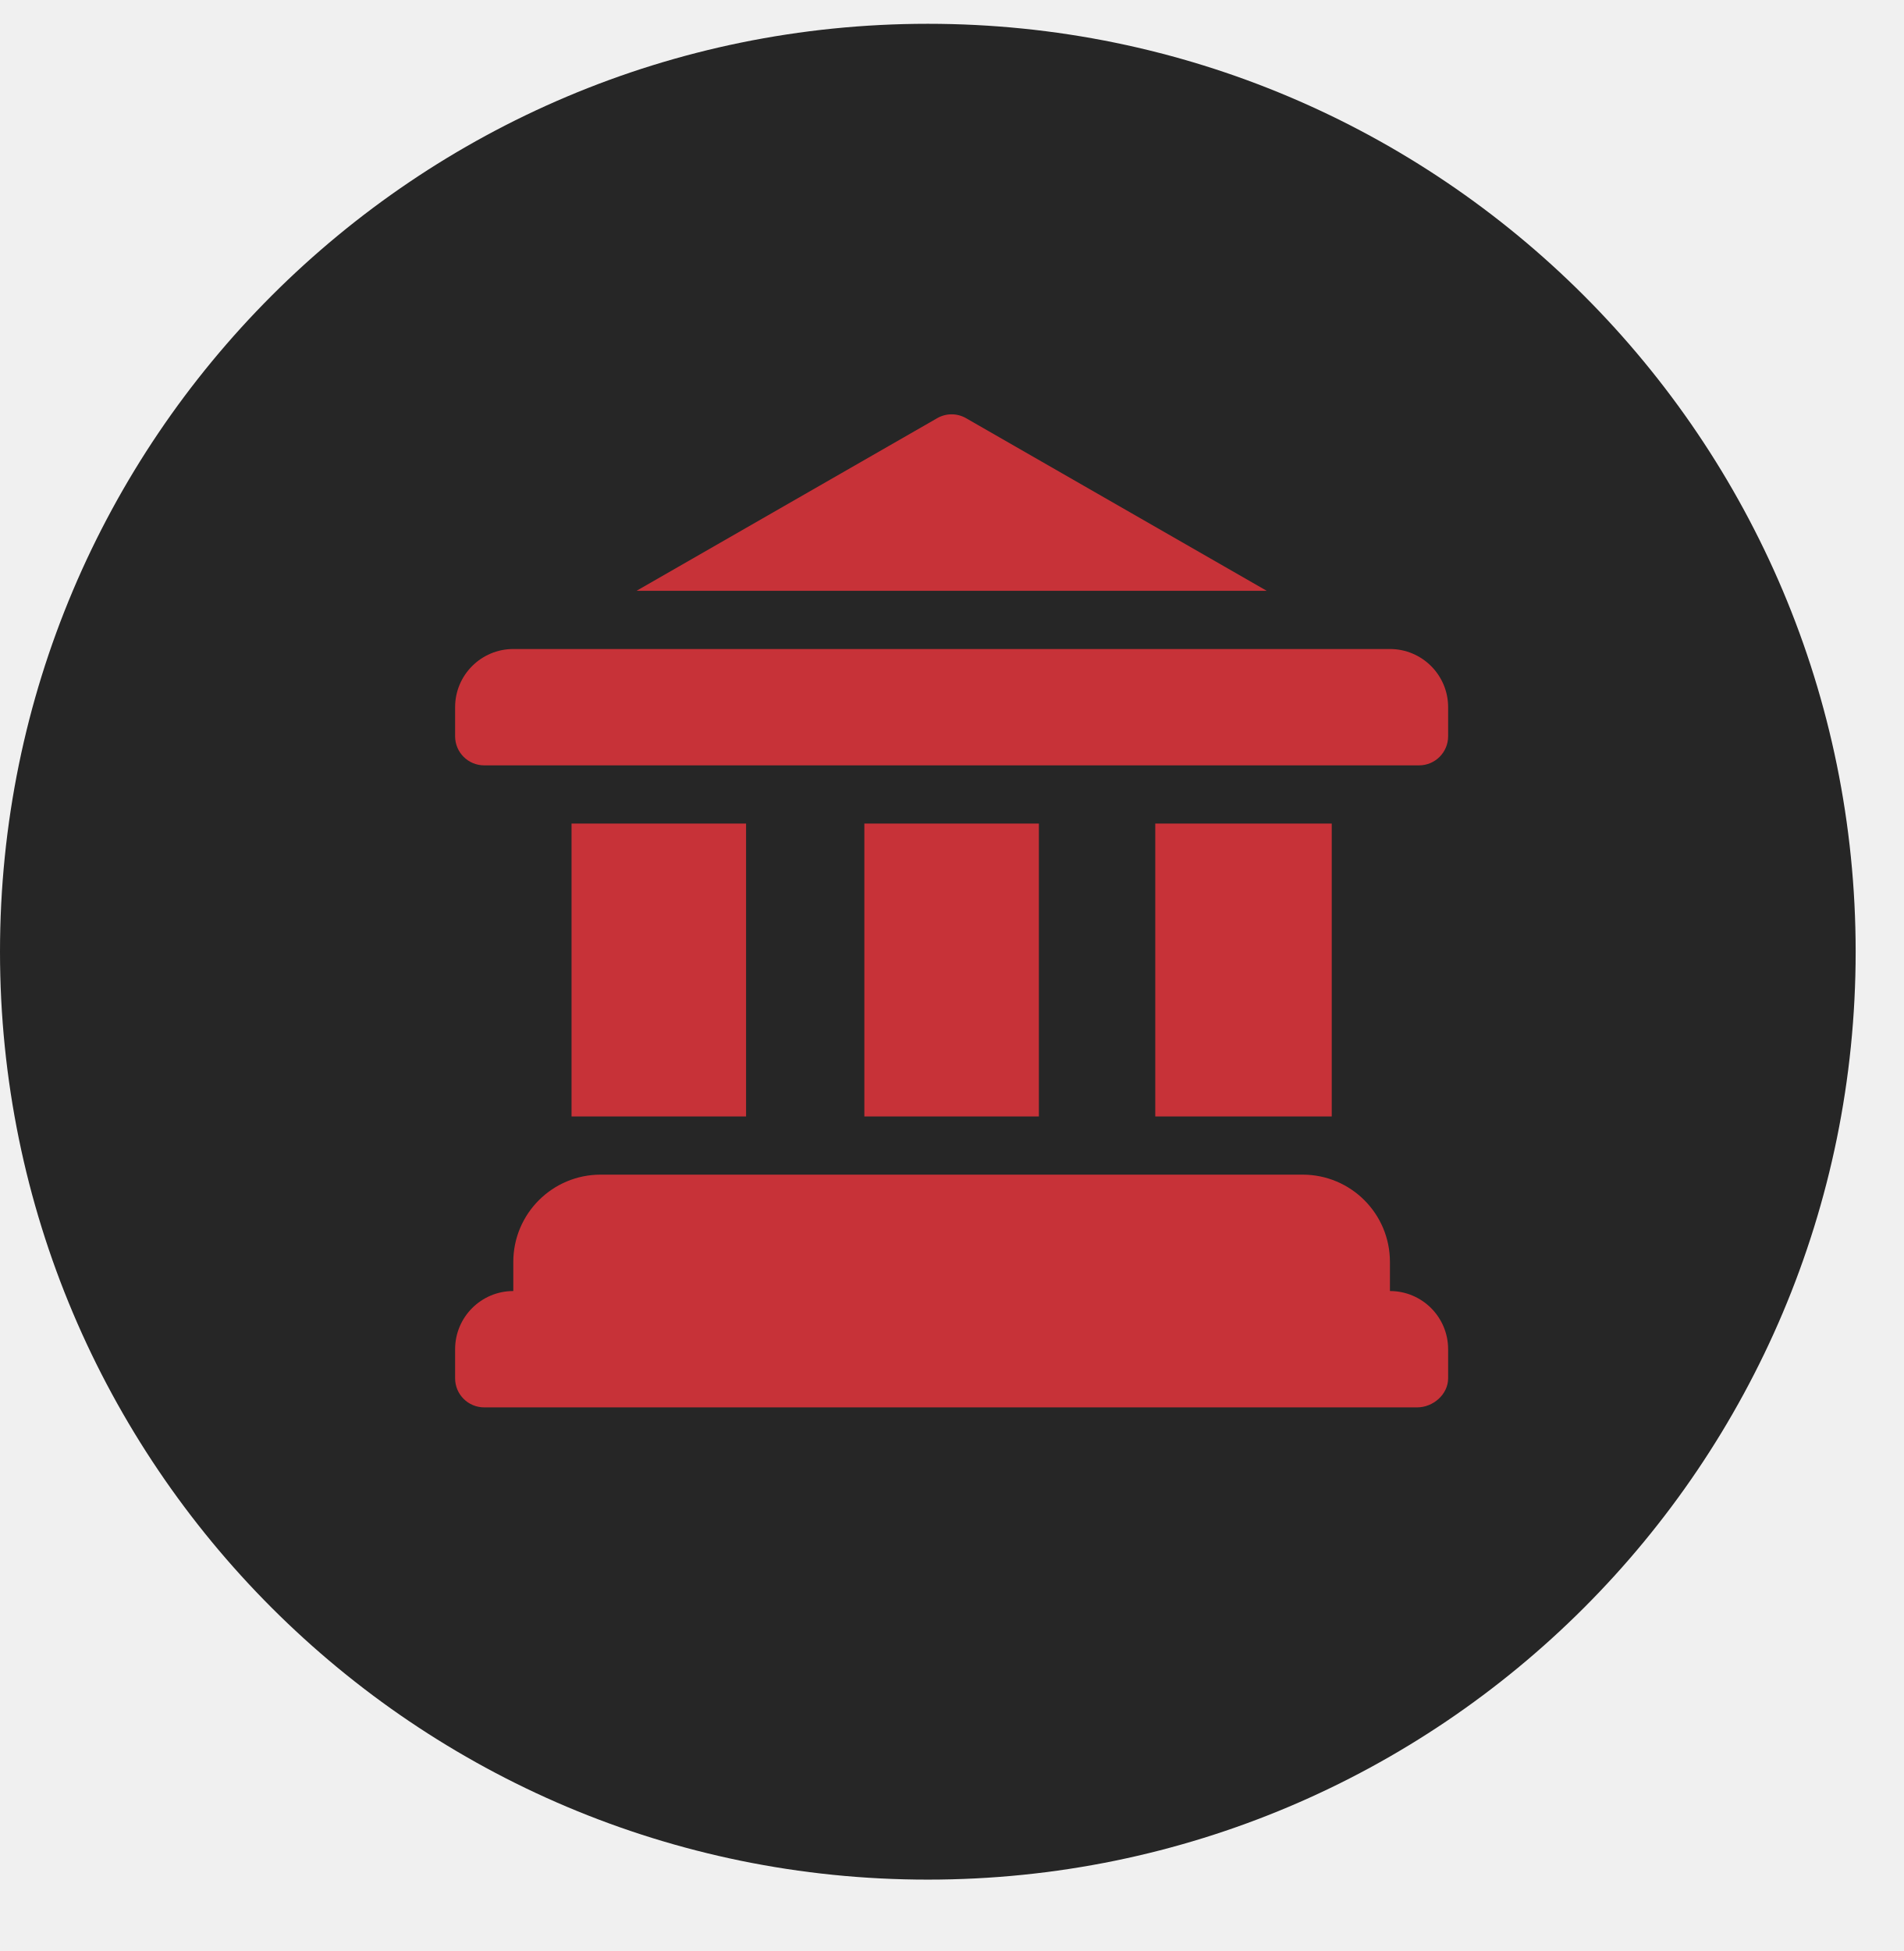
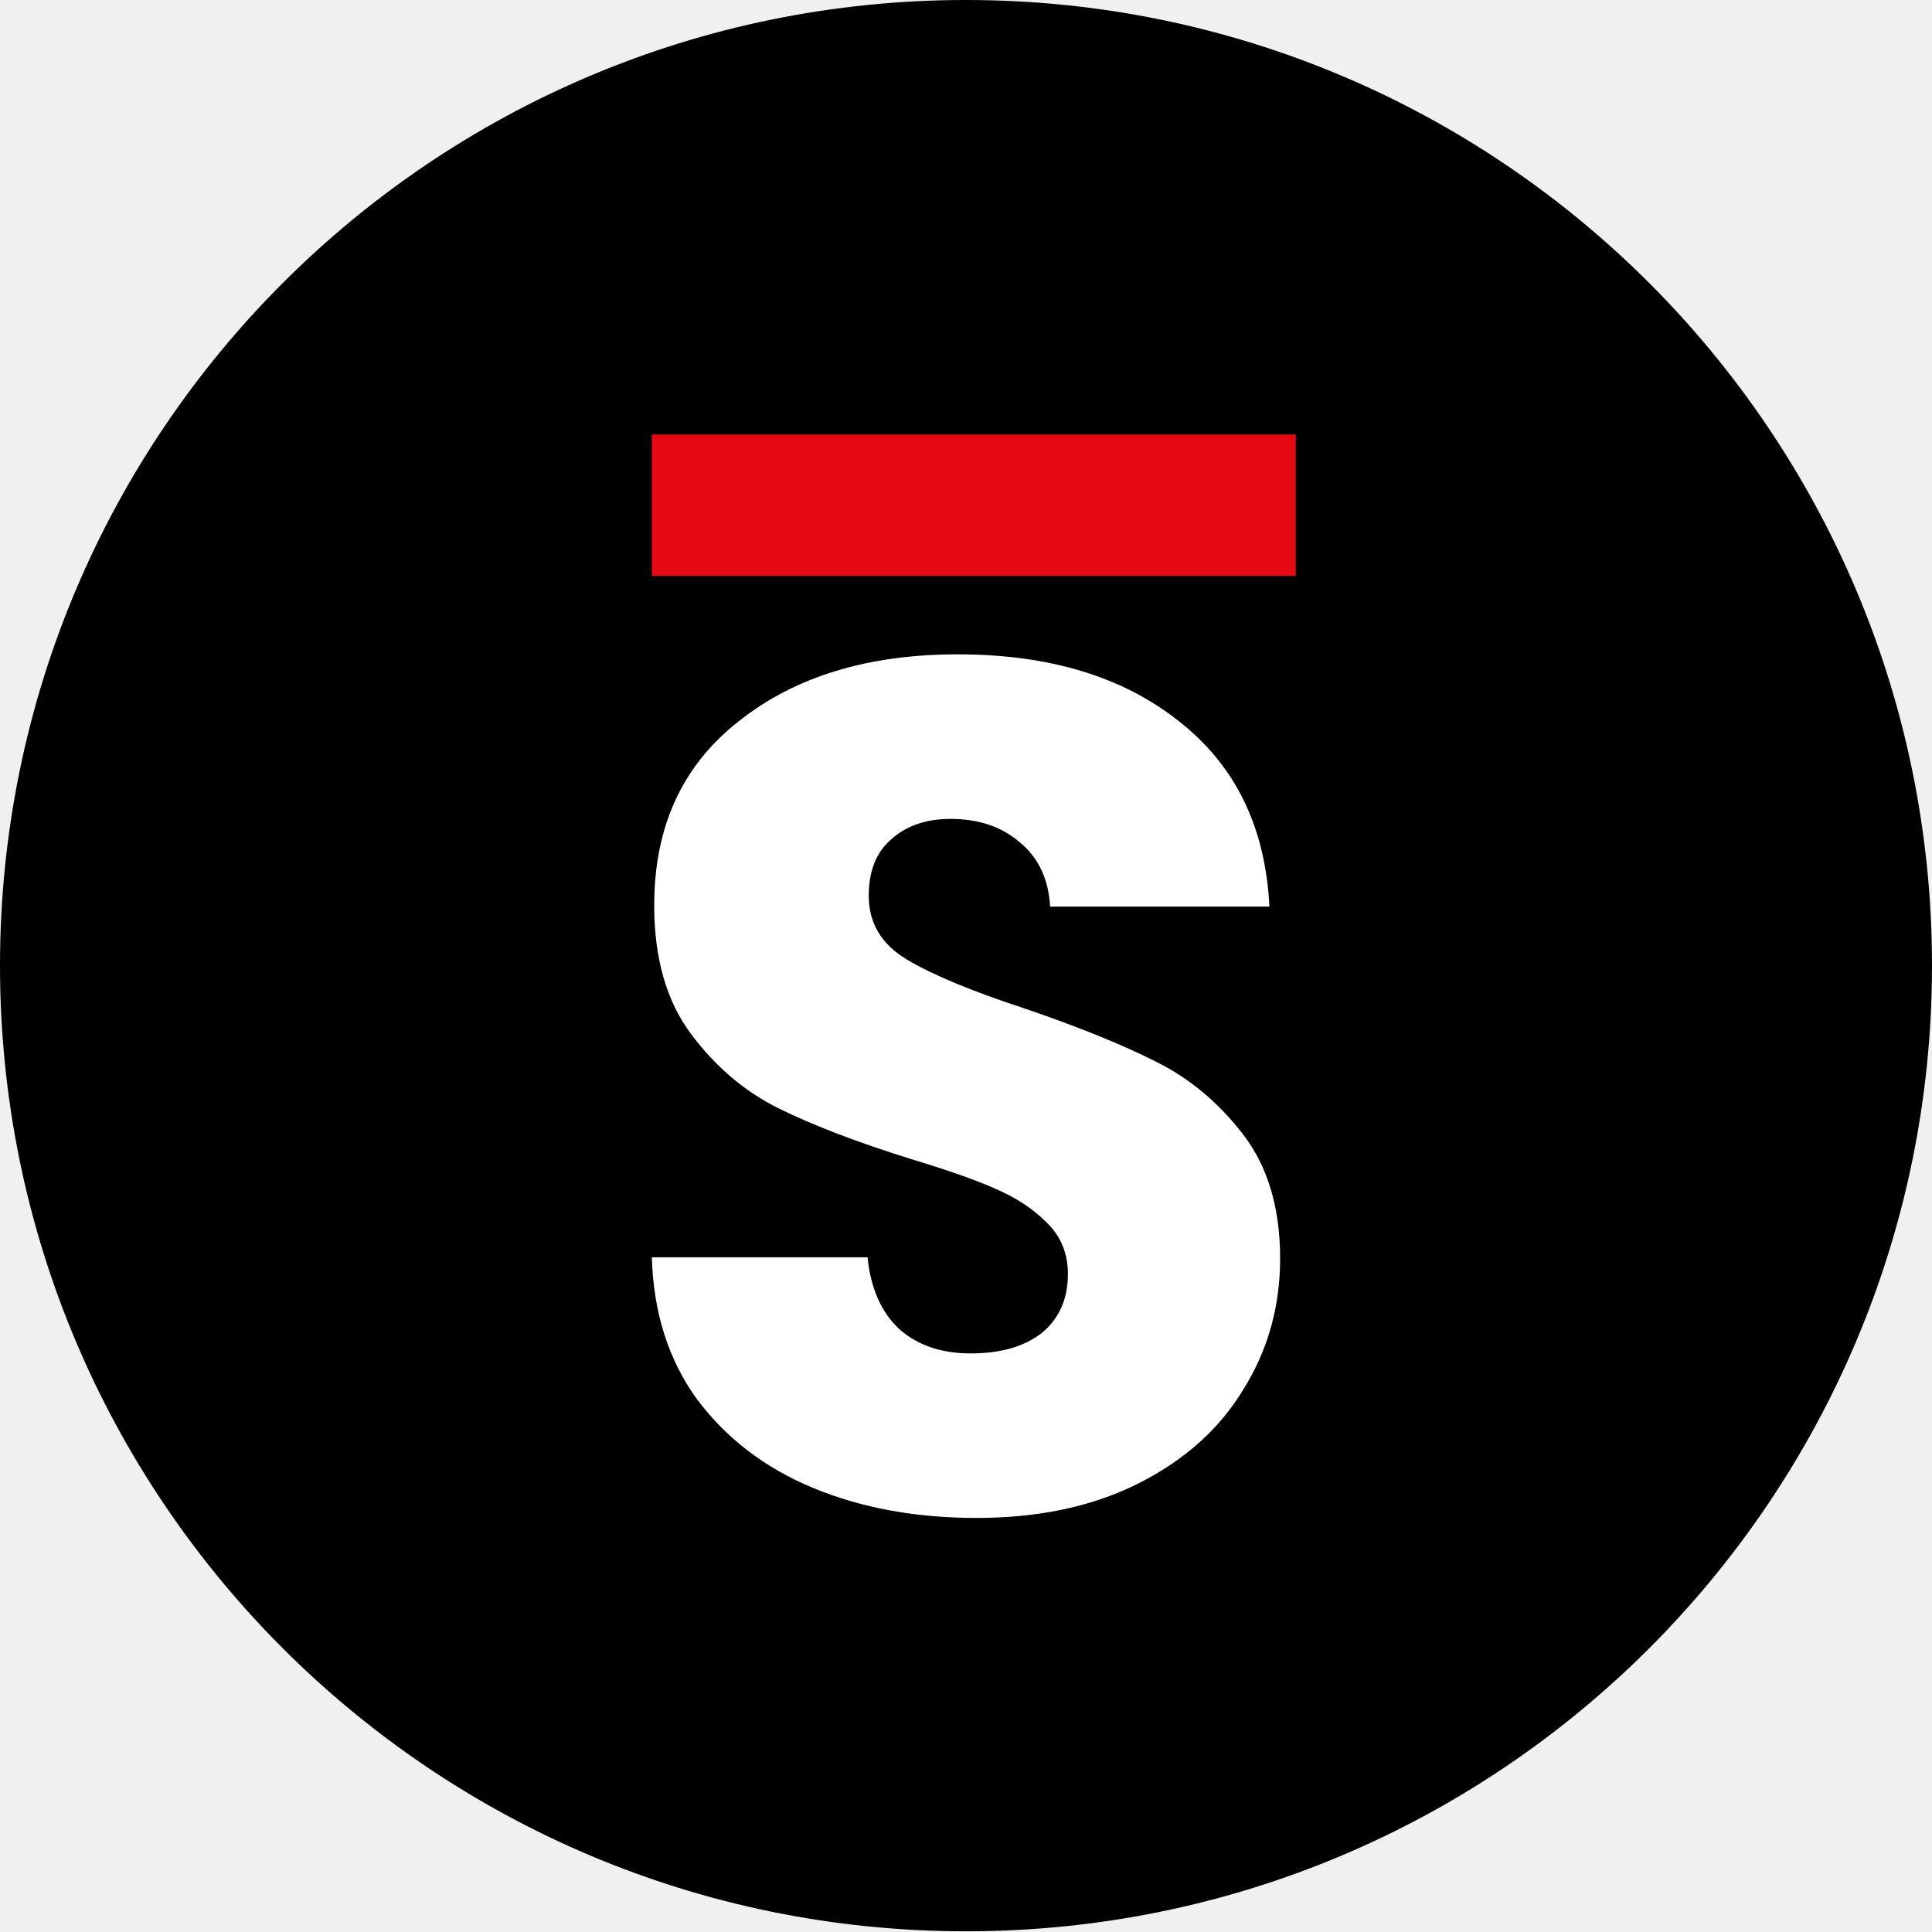
- <svg xmlns="http://www.w3.org/2000/svg" width="40" height="41" viewBox="0 0 40 41" fill="none">
-   <circle cx="19.5" cy="20" r="19.5" fill="#262626" />
-   <g clip-path="url(#clip0_18_8900)">
-     <path d="M29.212 13.639H10.788C10.113 13.639 9.565 14.186 9.565 14.861V15.473C9.565 15.811 9.839 16.084 10.177 16.084H29.824C30.161 16.084 30.435 15.811 30.435 15.473V14.861C30.435 14.186 29.887 13.639 29.212 13.639Z" fill="#C73238" />
-     <path d="M29.212 27.131V26.519C29.212 25.506 28.391 24.685 27.378 24.685H12.623C11.61 24.685 10.788 25.506 10.788 26.519V27.131C10.113 27.131 9.565 27.678 9.565 28.354V28.965C9.565 29.303 9.839 29.576 10.177 29.576H29.783C30.12 29.576 30.435 29.303 30.435 28.965V28.354C30.435 27.678 29.887 27.131 29.212 27.131Z" fill="#C73238" />
-     <path d="M20.303 8.788C20.116 8.68 19.884 8.68 19.697 8.788L13.377 12.416H26.623L20.303 8.788Z" fill="#C73238" />
-     <path d="M21.834 17.307H18.166V23.462H21.834V17.307Z" fill="#C73238" />
-     <path d="M27.989 17.307H24.28V23.462H27.989V17.307Z" fill="#C73238" />
-     <path d="M15.68 17.307H12.012V23.462H15.68V17.307Z" fill="#C73238" />
-   </g>
-   <defs>
-     <clipPath id="clip0_18_8900">
-       <rect width="20.87" height="20.87" fill="white" transform="translate(9.56543 8.70654)" />
-     </clipPath>
-   </defs>
+ <svg xmlns="http://www.w3.org/2000/svg" width="44" height="44" viewBox="0 0 44 44" fill="none">
+   <path d="M22 43.984C34.15 43.984 44 34.138 44 21.992C44 9.846 34.15 0 22 0C9.85 0 0 9.846 0 21.992C0 34.138 9.85 43.984 22 43.984Z" fill="black" />
+   <path d="M29.511 9.896H14.845V13.115H29.511V9.896Z" fill="#E50913" />
+   <path d="M22.242 34.57C20.856 34.57 19.614 34.342 18.516 33.886C17.418 33.43 16.537 32.755 15.87 31.862C15.223 30.968 14.881 29.892 14.845 28.634H19.758C19.83 29.345 20.073 29.892 20.487 30.275C20.901 30.64 21.441 30.823 22.107 30.823C22.791 30.823 23.331 30.667 23.727 30.357C24.123 30.029 24.321 29.582 24.321 29.017C24.321 28.543 24.159 28.151 23.835 27.841C23.529 27.531 23.142 27.276 22.674 27.075C22.224 26.874 21.576 26.646 20.73 26.391C19.506 26.008 18.507 25.625 17.733 25.242C16.959 24.859 16.294 24.294 15.736 23.546C15.178 22.799 14.899 21.823 14.899 20.619C14.899 18.832 15.537 17.437 16.815 16.434C18.093 15.413 19.758 14.902 21.81 14.902C23.898 14.902 25.581 15.413 26.859 16.434C28.137 17.437 28.821 18.841 28.91 20.647H23.916C23.88 20.027 23.655 19.543 23.241 19.197C22.827 18.832 22.296 18.65 21.648 18.65C21.09 18.65 20.64 18.805 20.298 19.115C19.956 19.407 19.785 19.835 19.785 20.401C19.785 21.02 20.073 21.504 20.649 21.85C21.225 22.197 22.125 22.571 23.349 22.972C24.573 23.391 25.563 23.793 26.319 24.175C27.093 24.558 27.759 25.115 28.317 25.844C28.875 26.573 29.154 27.513 29.154 28.662C29.154 29.756 28.875 30.75 28.317 31.643C27.777 32.537 26.985 33.248 25.941 33.777C24.897 34.306 23.664 34.57 22.242 34.57Z" fill="white" />
</svg>
